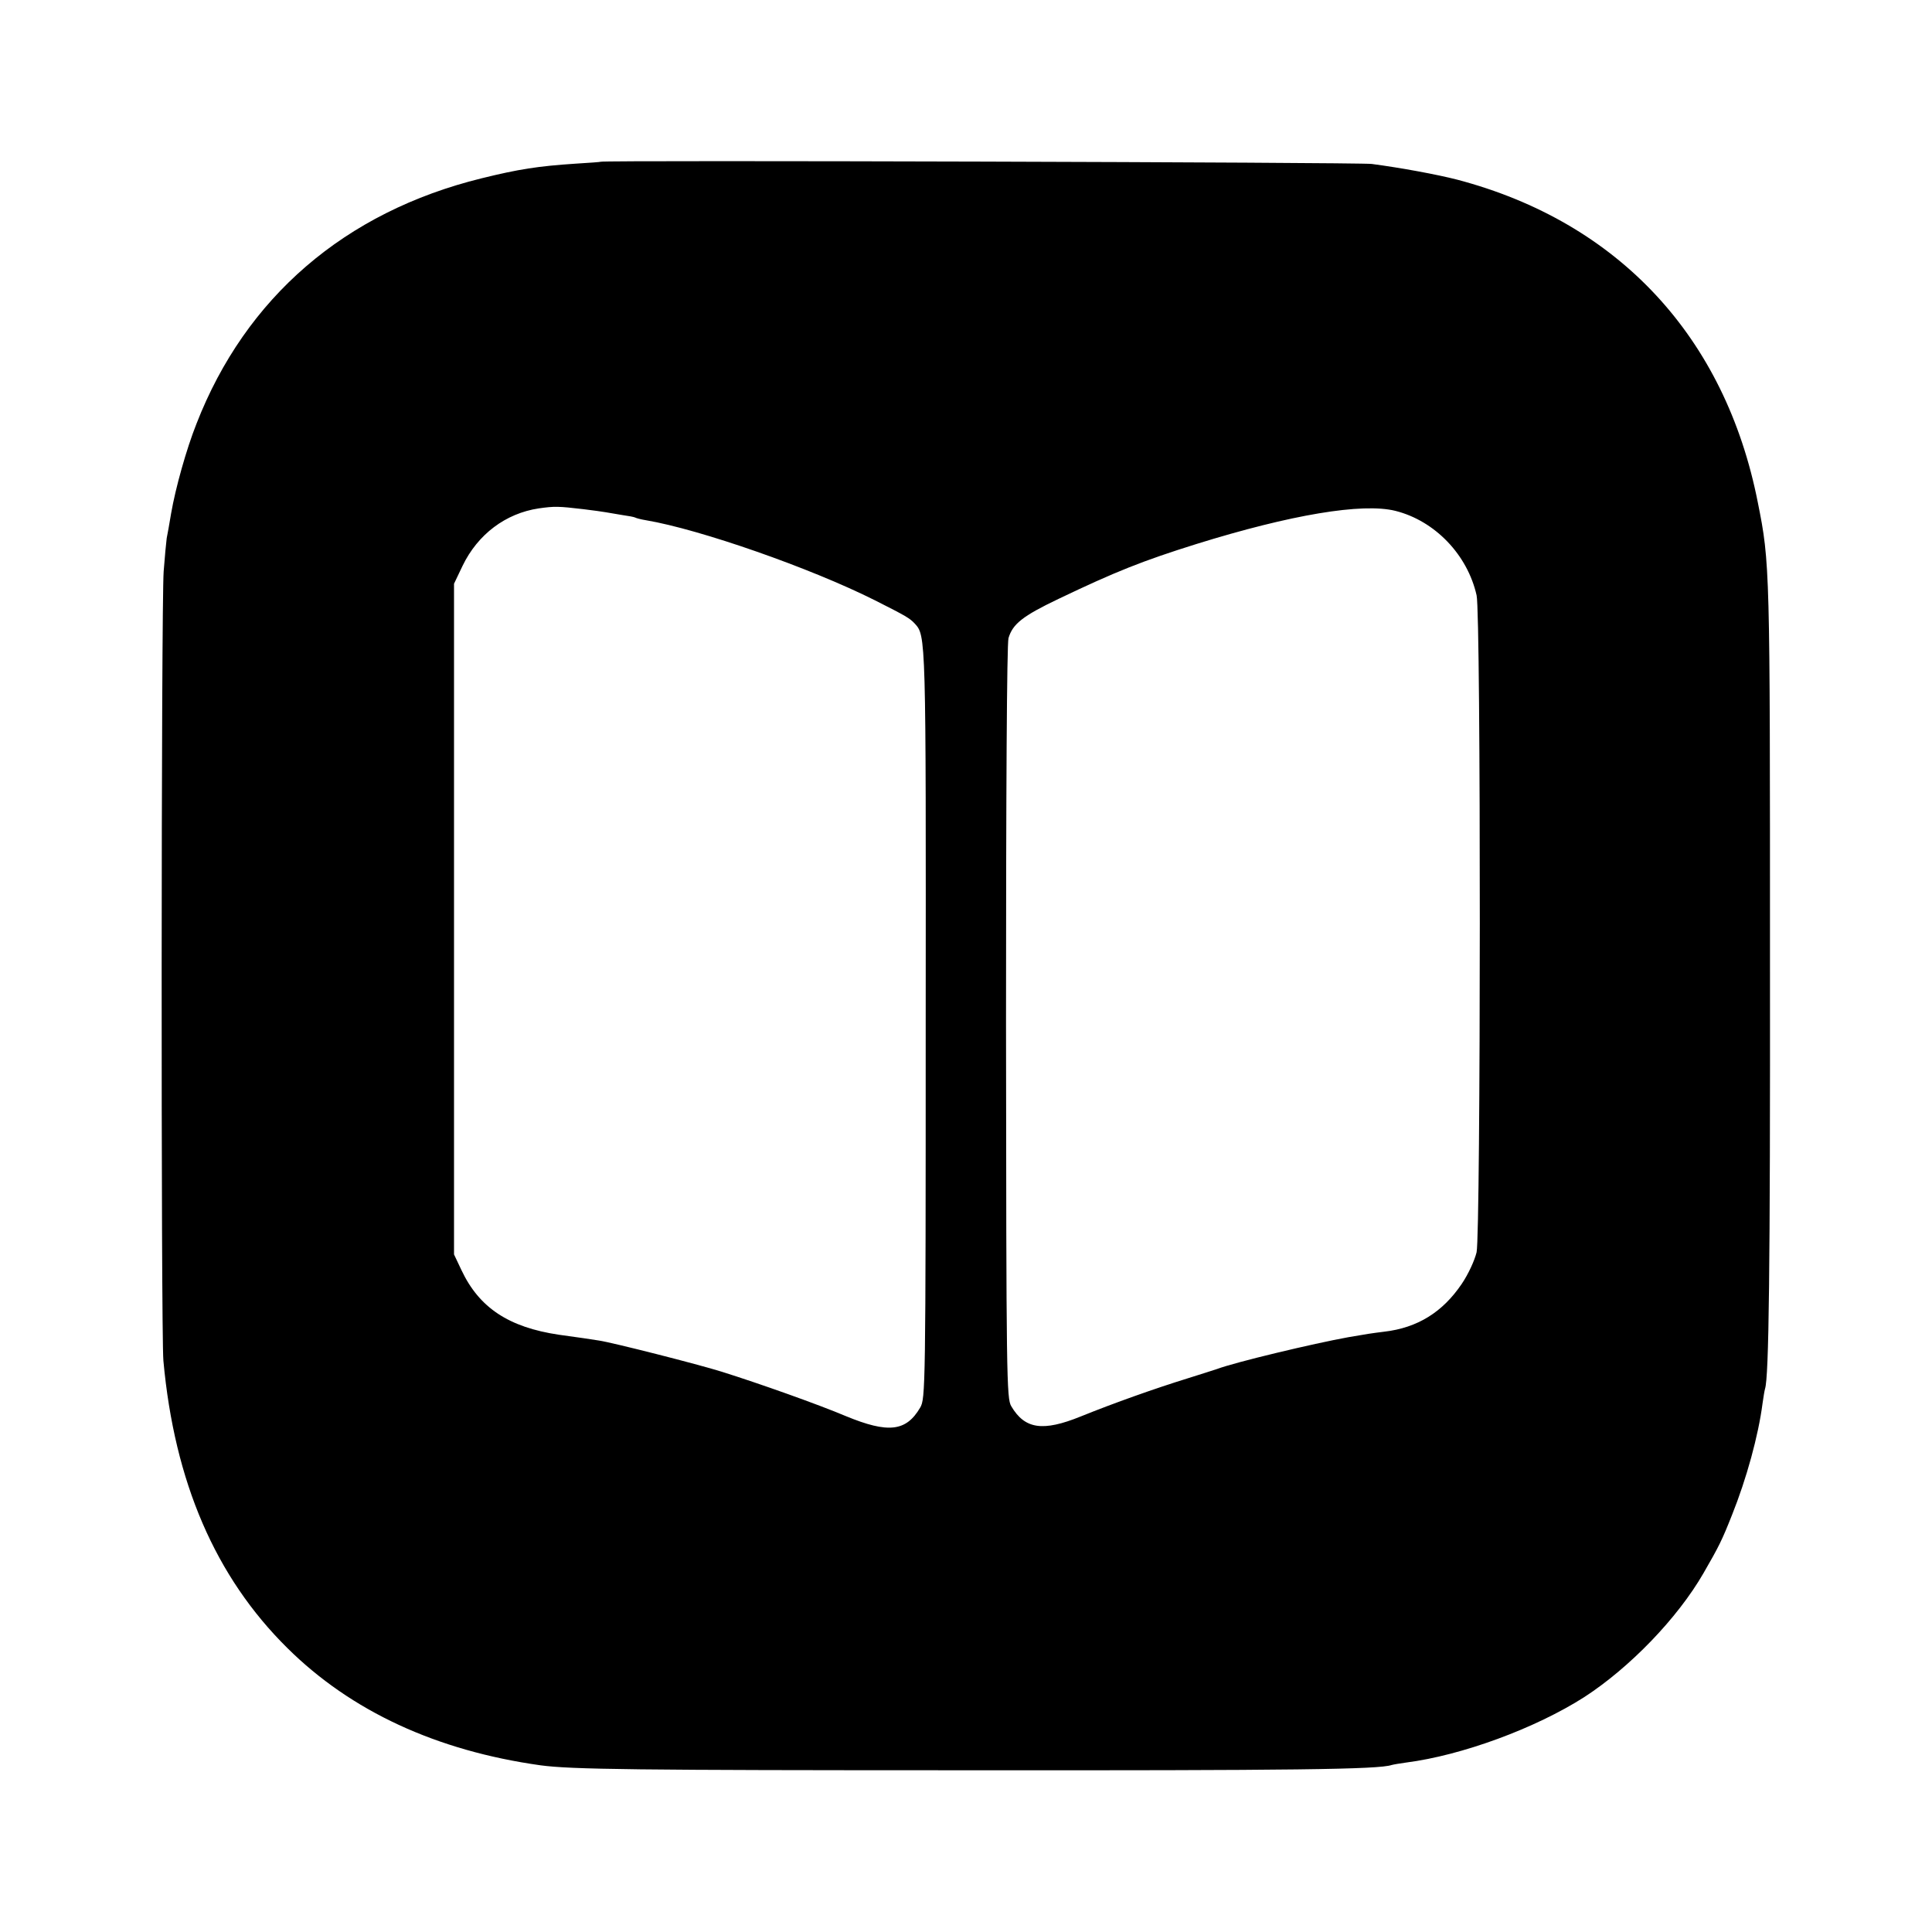
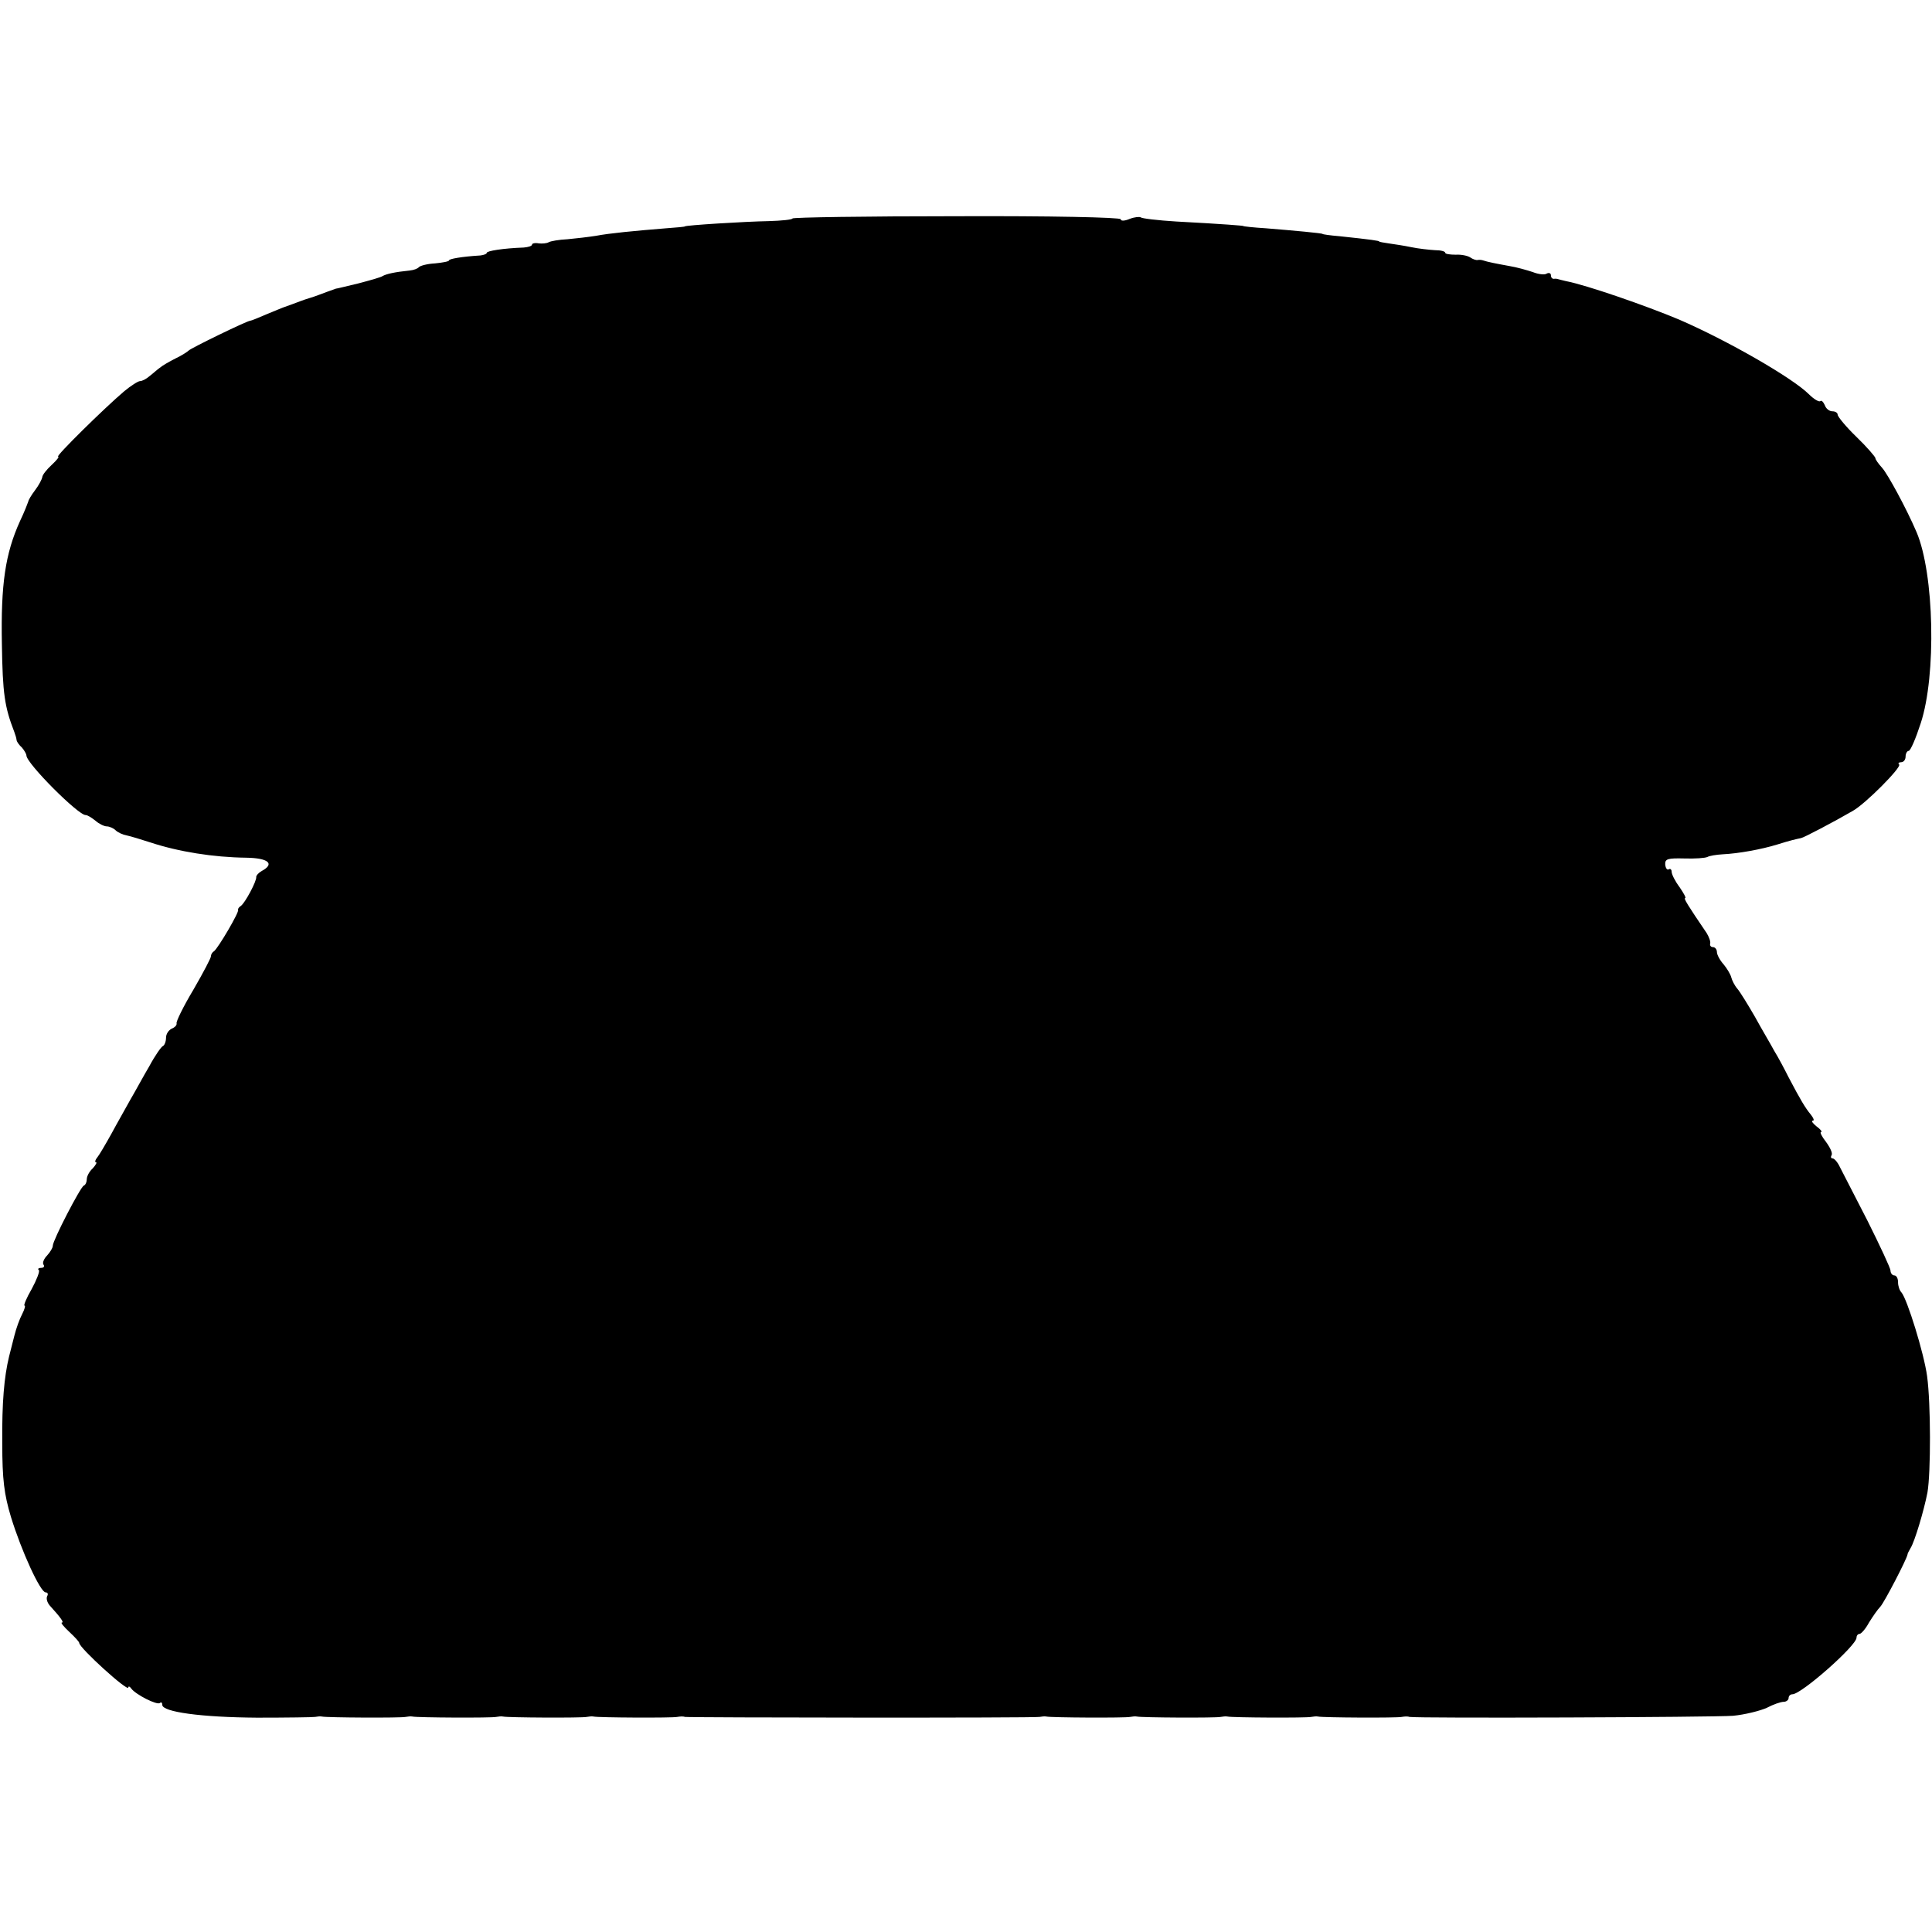
- <svg xmlns="http://www.w3.org/2000/svg" version="1.0" width="700pt" height="700pt" viewBox="0 0 700 700" preserveAspectRatio="xMidYMid meet">
-   <g transform="translate(0,700) scale(0.1,-0.1)" fill="#000000" stroke="none">
-     <path d="M2177 6414 c-1 -1 -42 -4 -92 -7 -136 -9 -206 -20 -340 -53 -496 -122 -855 -432 -1033 -889 -37 -93 -76 -233 -92 -325 -6 -36 -13 -76 -16 -90 -2 -14 -7 -68 -11 -120 -9 -119 -10 -2758 -1 -2860 40 -439 188 -783 449 -1041 231 -229 540 -372 917 -425 111 -15 342 -18 1537 -18 1196 -1 1500 3 1547 19 7 2 31 6 53 9 202 26 468 124 645 237 165 107 338 286 432 449 56 97 67 119 103 210 53 132 96 289 111 405 3 22 7 46 9 53 14 42 19 423 18 1567 0 1407 0 1425 -44 1644 -118 600 -505 1016 -1089 1170 -74 19 -204 43 -310 57 -47 6 -2786 14 -2793 8z m-62 -1259 c33 -4 69 -9 80 -11 10 -2 37 -6 59 -10 22 -3 43 -7 47 -9 3 -2 21 -7 40 -10 195 -33 596 -173 829 -290 115 -58 126 -65 144 -84 41 -45 41 -36 40 -1447 0 -1330 -1 -1361 -20 -1394 -51 -87 -116 -94 -269 -31 -99 42 -316 119 -450 161 -86 27 -397 106 -445 113 -19 3 -84 13 -145 21 -182 27 -289 98 -353 234 l-27 57 0 1215 0 1215 31 65 c55 114 156 190 276 208 57 8 70 8 163 -3z m2941 -6 c143 -36 261 -159 294 -306 16 -68 15 -2308 0 -2380 -7 -29 -29 -78 -54 -115 -69 -102 -160 -159 -281 -173 -48 -6 -61 -8 -130 -20 -127 -23 -408 -90 -475 -115 -14 -5 -63 -20 -110 -35 -113 -35 -263 -88 -384 -137 -138 -56 -203 -46 -252 37 -17 28 -18 102 -19 1390 0 831 3 1373 9 1393 15 51 51 80 181 142 207 99 305 138 500 199 341 106 601 150 721 120z" />
+ <svg xmlns="http://www.w3.org/2000/svg" version="1.0" width="512pt" height="512pt" viewBox="0 0 512 512" preserveAspectRatio="xMidYMid meet">
+   <g transform="translate(0,512) scale(0.1,-0.1)" fill="#000000" stroke="none">
+     <path d="M2100 4541 c0 -3 -28 -6 -63 -7 -61 -1 -222 -11 -222 -14 0 -1 -22 -3 -50 -5 -86 -7 -149 -13 -186 -20 -19 -3 -53 -7 -75 -9 -22 -1 -45 -5 -50 -8 -5 -3 -17 -4 -26 -3 -10 2 -18 0 -18 -3 0 -4 -10 -7 -22 -8 -55 -2 -98 -9 -98 -14 0 -3 -8 -6 -17 -7 -49 -3 -83 -9 -83 -13 0 -3 -17 -6 -37 -8 -20 -1 -39 -6 -43 -10 -3 -4 -14 -8 -25 -9 -40 -4 -60 -9 -70 -14 -5 -4 -35 -12 -65 -20 -30 -7 -57 -14 -60 -14 -3 -1 -14 -5 -25 -9 -11 -4 -31 -12 -45 -16 -14 -4 -34 -12 -45 -16 -11 -4 -22 -8 -25 -9 -3 -1 -22 -9 -44 -18 -21 -9 -40 -17 -43 -17 -8 0 -158 -73 -163 -79 -3 -3 -18 -13 -35 -21 -16 -8 -35 -19 -42 -25 -7 -5 -19 -16 -27 -22 -8 -7 -19 -13 -25 -13 -5 0 -24 -12 -42 -27 -53 -45 -183 -173 -175 -173 4 0 -4 -10 -17 -22 -14 -13 -25 -27 -25 -33 -1 -5 -9 -21 -19 -34 -10 -13 -18 -27 -18 -30 -1 -3 -10 -27 -22 -52 -39 -86 -51 -167 -48 -326 2 -131 7 -166 33 -233 3 -8 6 -18 6 -22 1 -4 7 -13 14 -19 6 -7 12 -17 12 -21 0 -21 138 -159 157 -158 5 0 16 -7 26 -15 9 -8 23 -15 30 -15 7 0 18 -5 23 -10 6 -6 19 -12 30 -14 10 -2 39 -11 64 -19 73 -24 165 -39 253 -40 58 -1 76 -16 41 -35 -9 -5 -15 -12 -15 -16 2 -10 -30 -70 -41 -77 -5 -3 -8 -8 -7 -10 4 -5 -53 -102 -64 -110 -5 -3 -8 -9 -8 -13 1 -3 -20 -43 -46 -88 -27 -45 -47 -86 -45 -90 1 -5 -5 -11 -13 -14 -8 -4 -15 -14 -15 -24 0 -10 -4 -20 -8 -22 -4 -1 -21 -25 -36 -53 -16 -27 -38 -68 -51 -90 -12 -22 -35 -62 -50 -90 -15 -27 -32 -56 -37 -62 -6 -7 -7 -13 -4 -13 4 0 0 -7 -8 -16 -9 -8 -16 -21 -16 -29 0 -7 -3 -15 -8 -17 -9 -4 -82 -145 -82 -159 0 -6 -7 -17 -15 -26 -8 -8 -13 -19 -10 -24 4 -5 1 -9 -6 -9 -7 0 -10 -3 -6 -6 3 -3 -6 -26 -19 -50 -14 -24 -22 -44 -19 -44 3 0 0 -10 -6 -22 -7 -13 -16 -38 -21 -58 -5 -19 -11 -44 -14 -55 -13 -54 -19 -121 -18 -230 0 -96 5 -135 23 -195 28 -91 78 -200 92 -200 6 0 7 -5 4 -10 -3 -6 0 -17 7 -25 30 -33 38 -45 32 -45 -4 0 5 -11 20 -25 14 -13 26 -26 26 -29 0 -13 130 -131 130 -118 0 4 4 3 8 -3 12 -16 69 -45 76 -38 3 3 6 1 6 -5 0 -19 104 -33 251 -34 79 0 149 1 154 2 6 1 13 2 18 1 11 -3 210 -4 222 -1 6 1 13 2 18 1 11 -3 210 -4 222 -1 6 1 13 2 18 1 11 -3 210 -4 222 -1 6 1 13 2 18 1 11 -3 210 -4 222 -1 6 1 15 2 20 0 14 -2 928 -3 940 0 6 1 13 2 18 1 11 -3 210 -4 222 -1 6 1 13 2 18 1 11 -3 210 -4 222 -1 6 1 13 2 18 1 11 -3 210 -4 222 -1 6 1 13 2 18 1 11 -3 210 -4 222 -1 6 1 15 2 20 0 23 -4 805 -1 858 3 31 3 71 13 89 21 17 9 37 16 45 16 7 0 13 5 13 10 0 6 5 10 10 10 24 0 170 129 170 150 0 6 4 10 8 10 4 0 16 13 25 30 10 16 23 35 30 42 11 12 70 126 72 138 0 3 4 10 8 17 11 17 36 101 45 148 9 53 9 235 -1 308 -8 60 -53 205 -68 222 -5 5 -9 17 -9 27 0 10 -4 18 -10 18 -5 0 -10 6 -10 13 0 6 -28 66 -61 132 -34 66 -67 130 -73 142 -6 13 -15 23 -19 23 -5 0 -6 4 -3 9 3 5 -4 20 -15 35 -11 14 -17 26 -13 26 4 0 -1 7 -12 15 -10 8 -15 15 -10 15 5 0 2 7 -5 16 -15 18 -28 40 -59 99 -11 22 -28 54 -38 70 -9 17 -33 57 -51 90 -19 33 -40 67 -47 75 -7 8 -14 22 -16 30 -2 8 -11 23 -20 34 -10 11 -18 26 -18 33 0 7 -5 13 -10 13 -6 0 -9 4 -8 9 2 5 -3 18 -9 28 -51 75 -62 93 -57 93 3 0 -4 13 -15 29 -12 16 -21 34 -21 41 0 6 -4 9 -8 6 -4 -2 -8 3 -9 13 -1 15 7 17 50 16 29 -1 56 1 62 4 5 3 23 6 40 7 42 2 103 13 145 26 35 11 49 14 63 17 7 1 87 43 137 72 34 19 130 116 123 123 -4 3 -1 6 5 6 7 0 12 7 12 15 0 8 4 15 8 15 5 0 19 33 32 73 42 127 36 397 -11 507 -27 63 -76 153 -91 170 -10 11 -18 22 -18 26 0 3 -22 29 -50 56 -28 27 -50 54 -50 59 0 5 -6 9 -14 9 -8 0 -17 7 -20 16 -4 9 -9 14 -12 11 -3 -3 -17 5 -30 18 -44 44 -217 143 -344 198 -88 37 -247 92 -300 102 -8 2 -17 4 -20 5 -3 1 -8 2 -12 1 -5 0 -8 4 -8 10 0 5 -5 7 -11 4 -5 -4 -22 -2 -37 4 -15 5 -43 13 -62 16 -33 6 -59 11 -70 15 -3 1 -9 2 -14 1 -4 -1 -13 2 -20 7 -6 4 -23 8 -38 7 -16 0 -28 2 -28 5 0 4 -12 7 -27 7 -16 1 -44 4 -63 8 -19 4 -46 8 -60 10 -14 2 -25 4 -25 5 0 2 -20 5 -105 14 -25 2 -45 5 -45 6 0 2 -76 9 -150 15 -33 2 -60 5 -60 6 0 1 -48 5 -178 12 -49 3 -91 8 -94 11 -3 2 -16 1 -29 -4 -14 -6 -24 -6 -24 -1 0 5 -189 9 -435 8 -239 0 -435 -3 -435 -6z" />
  </g>
</svg>
